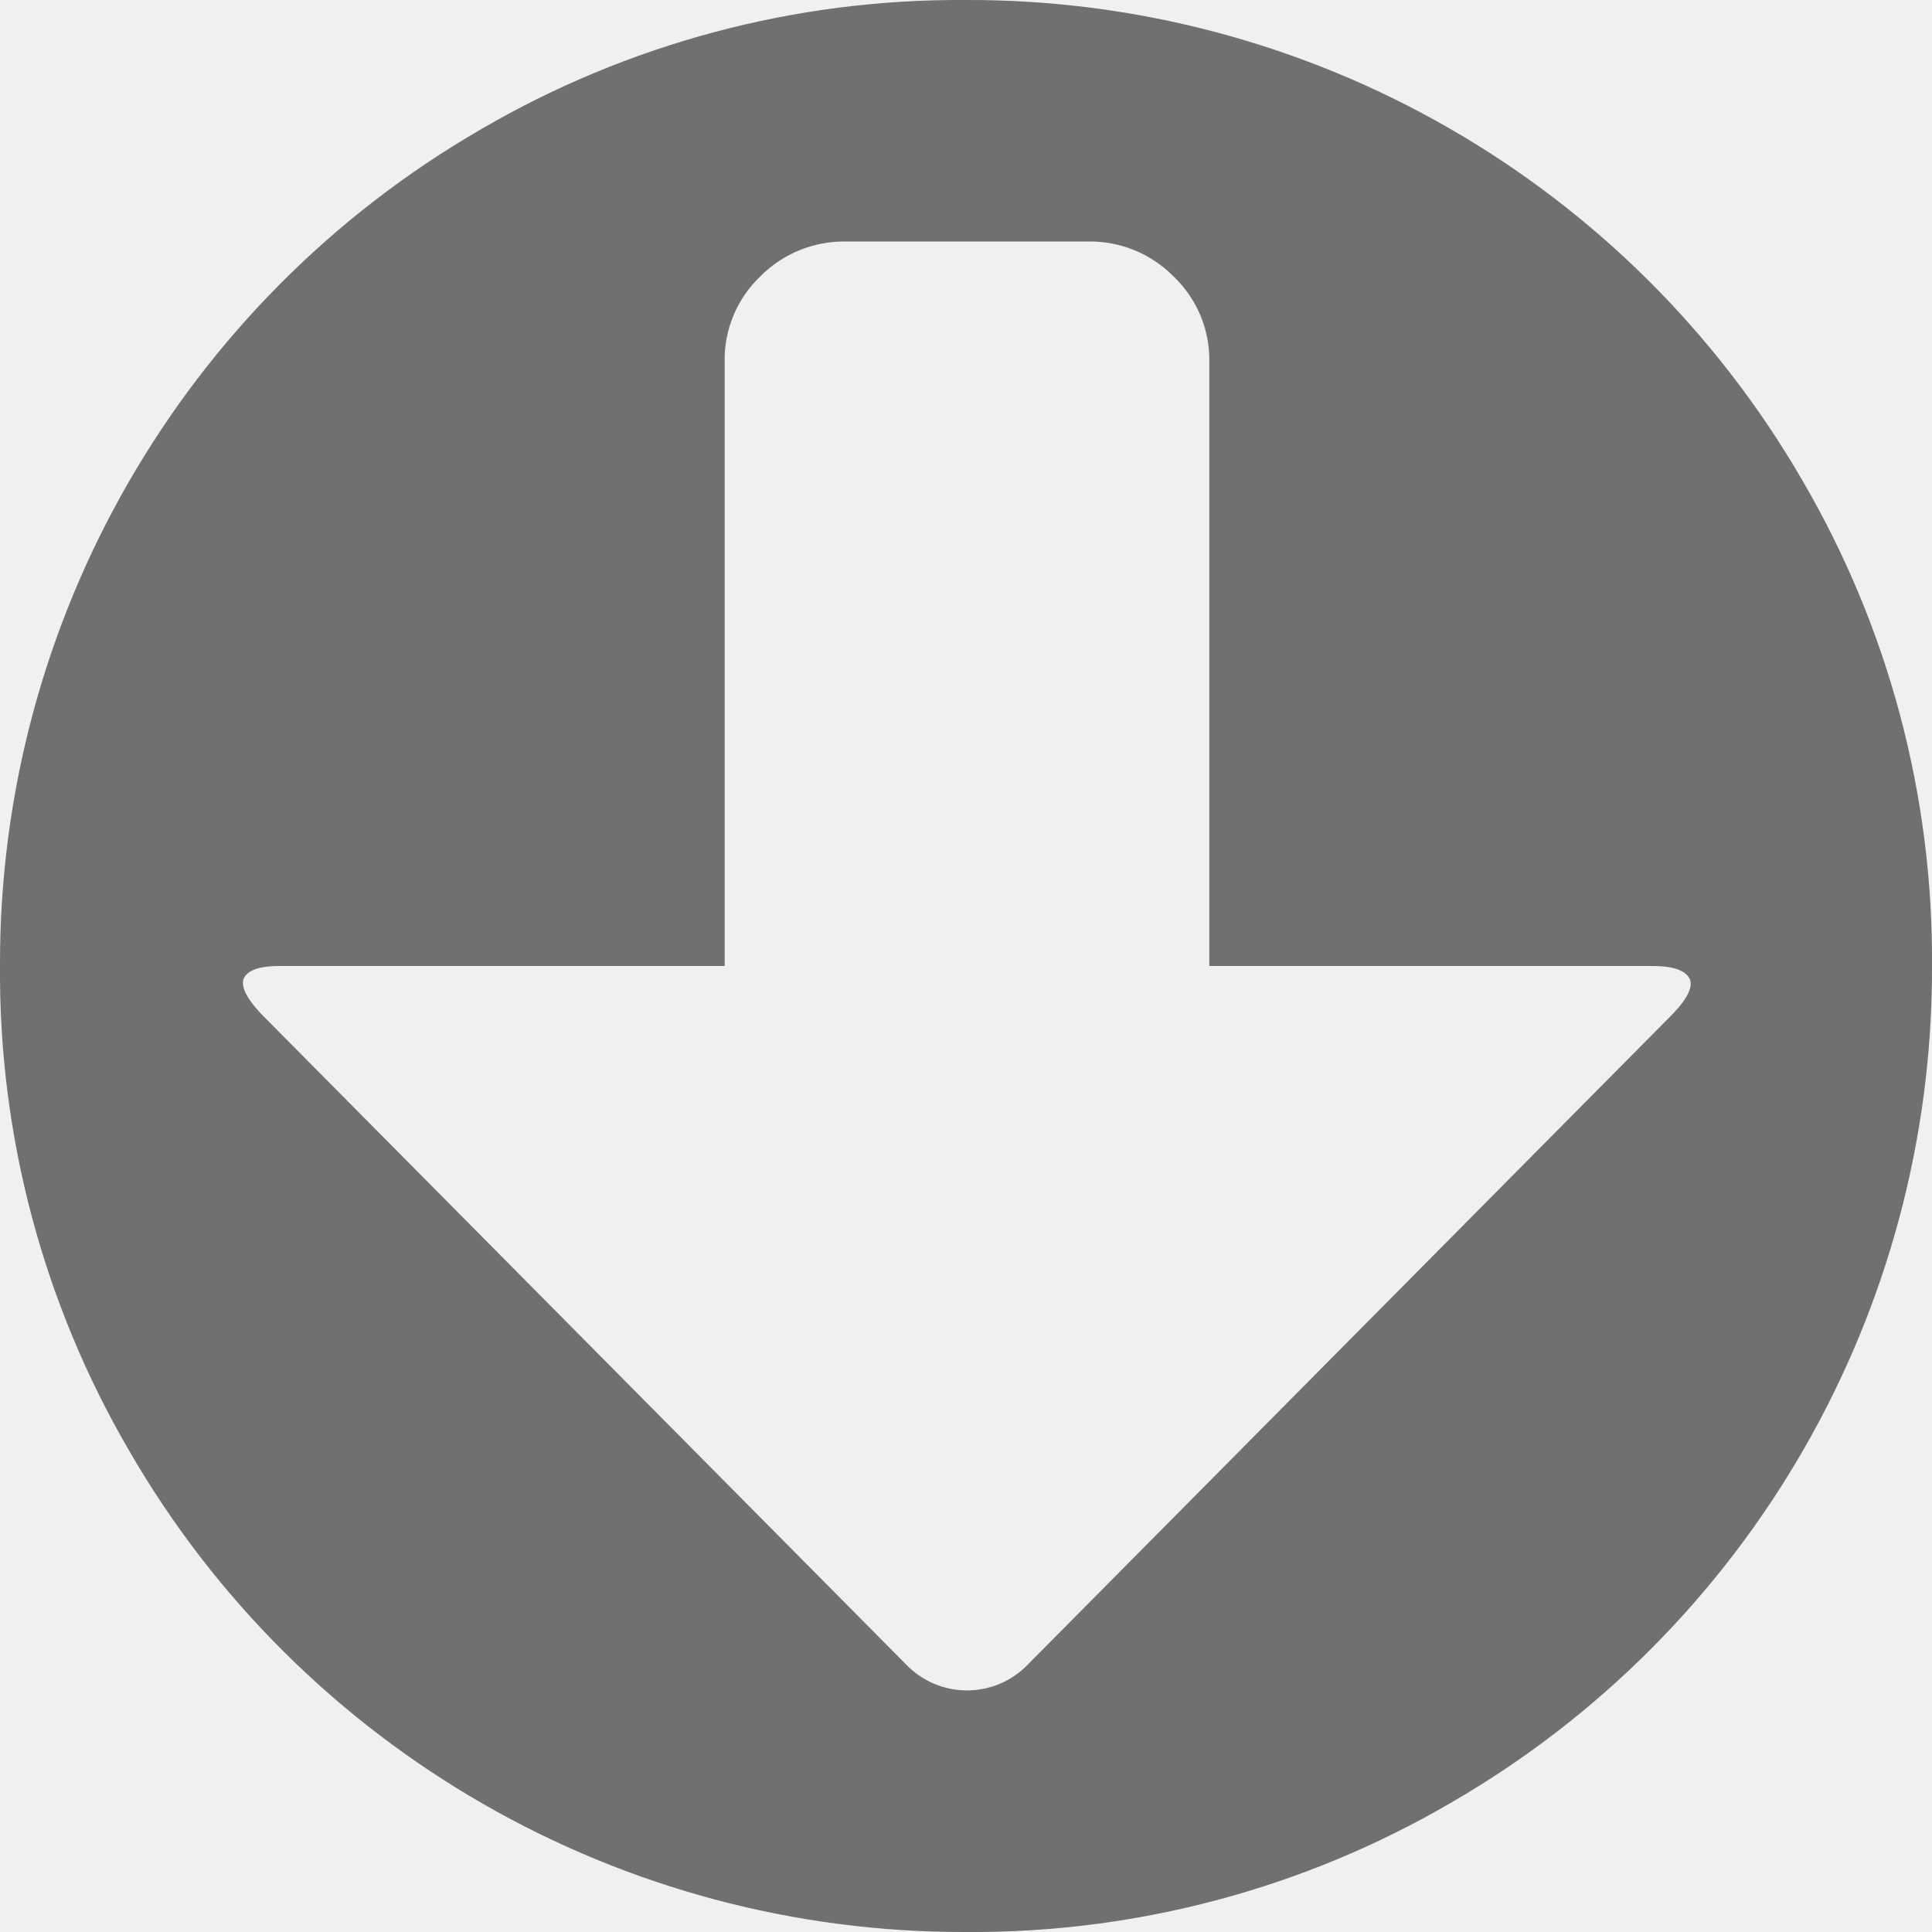
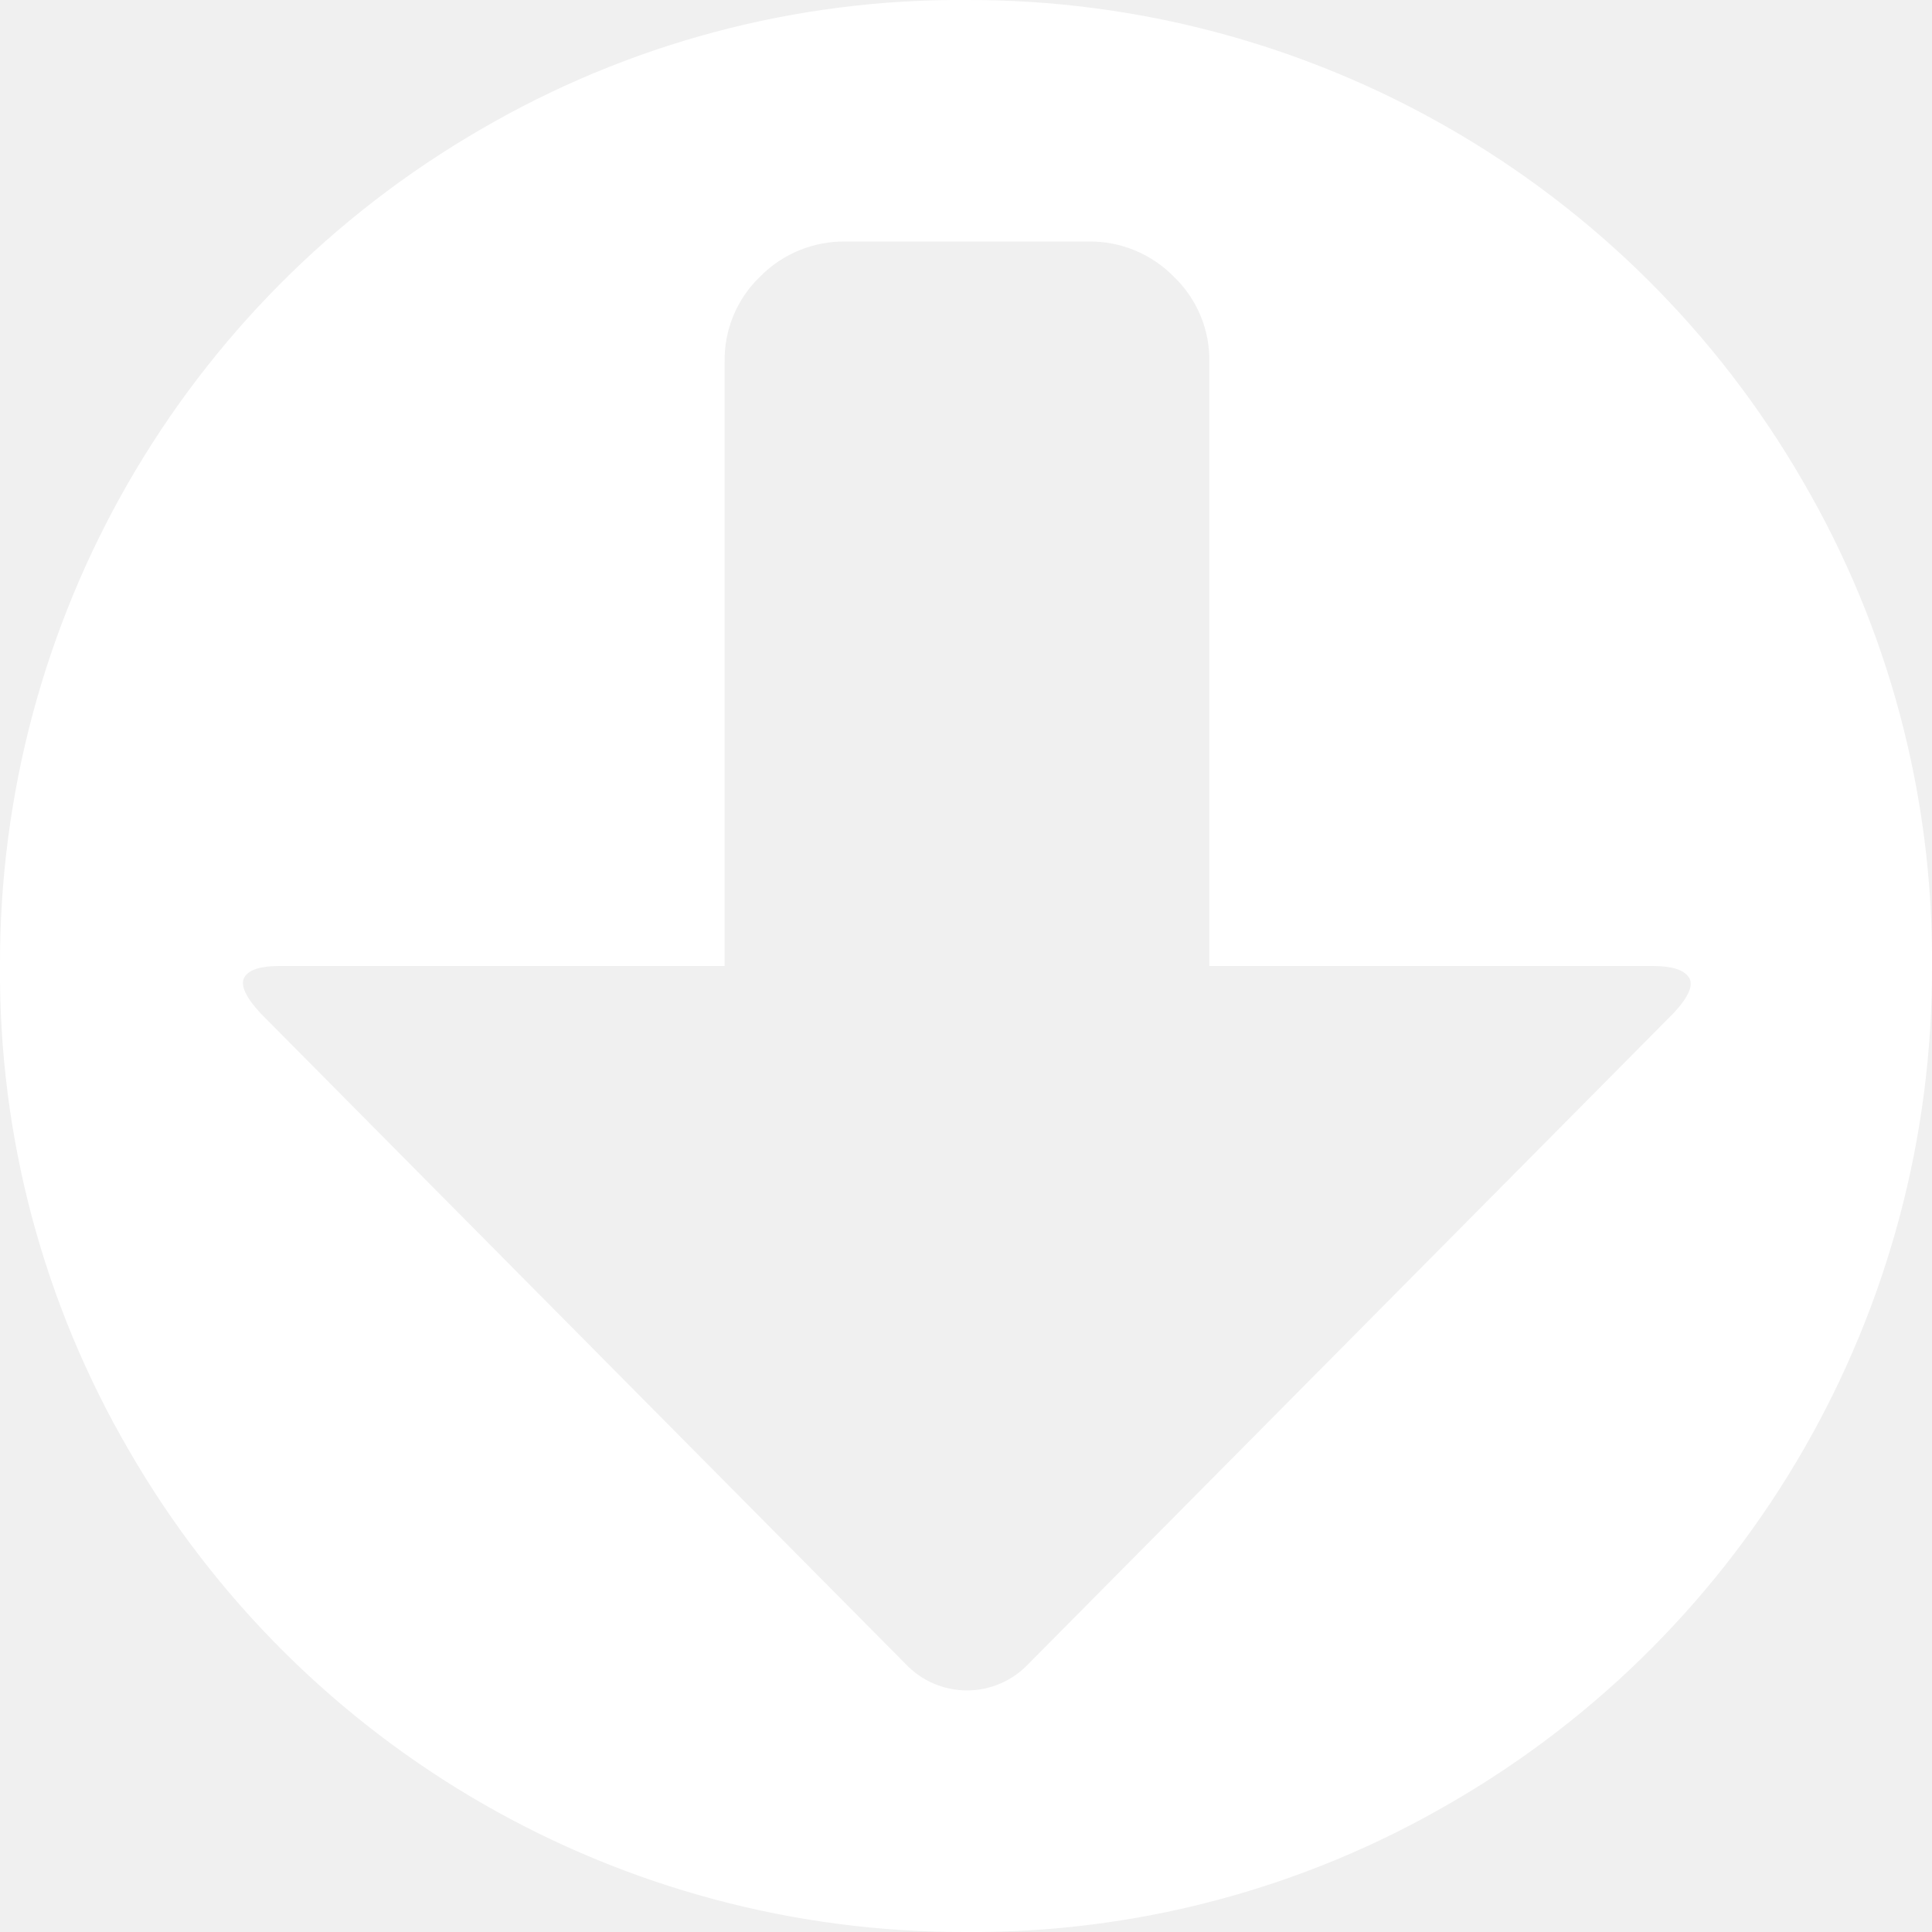
<svg xmlns="http://www.w3.org/2000/svg" width="25.328" height="25.328" viewBox="0 0 25.328 25.328">
-   <path id="Downloads_Logo" data-name="Downloads Logo" d="M12.664,25.328A12.625,12.625,0,0,1,1.694,19.02,12.433,12.433,0,0,1,0,12.664,12.625,12.625,0,0,1,6.307,1.694,12.445,12.445,0,0,1,12.664,0a12.625,12.625,0,0,1,10.97,6.307,12.451,12.451,0,0,1,1.694,6.357,12.625,12.625,0,0,1-6.307,10.97A12.44,12.44,0,0,1,12.664,25.328Zm9-12.664H15.854V4.749a1.51,1.51,0,0,0-.47-1.126,1.538,1.538,0,0,0-1.113-.457H11.081a1.542,1.542,0,0,0-1.113.457A1.509,1.509,0,0,0,9.5,4.749v7.915H3.661q-.371,0-.457.148t.21.47l8.459,8.533a1.107,1.107,0,0,0,1.608,0l8.459-8.533q.3-.322.2-.47T21.667,12.664Z" fill="#707070" />
+   <path id="Downloads_Logo" data-name="Downloads Logo" d="M12.664,25.328A12.625,12.625,0,0,1,1.694,19.02,12.433,12.433,0,0,1,0,12.664,12.625,12.625,0,0,1,6.307,1.694,12.445,12.445,0,0,1,12.664,0a12.625,12.625,0,0,1,10.97,6.307,12.451,12.451,0,0,1,1.694,6.357,12.625,12.625,0,0,1-6.307,10.97A12.44,12.44,0,0,1,12.664,25.328Zm9-12.664H15.854V4.749a1.51,1.51,0,0,0-.47-1.126,1.538,1.538,0,0,0-1.113-.457H11.081a1.542,1.542,0,0,0-1.113.457A1.509,1.509,0,0,0,9.5,4.749v7.915H3.661q-.371,0-.457.148t.21.47l8.459,8.533a1.107,1.107,0,0,0,1.608,0l8.459-8.533q.3-.322.2-.47T21.667,12.664Z" fill="#FFFFFF" />
</svg>
